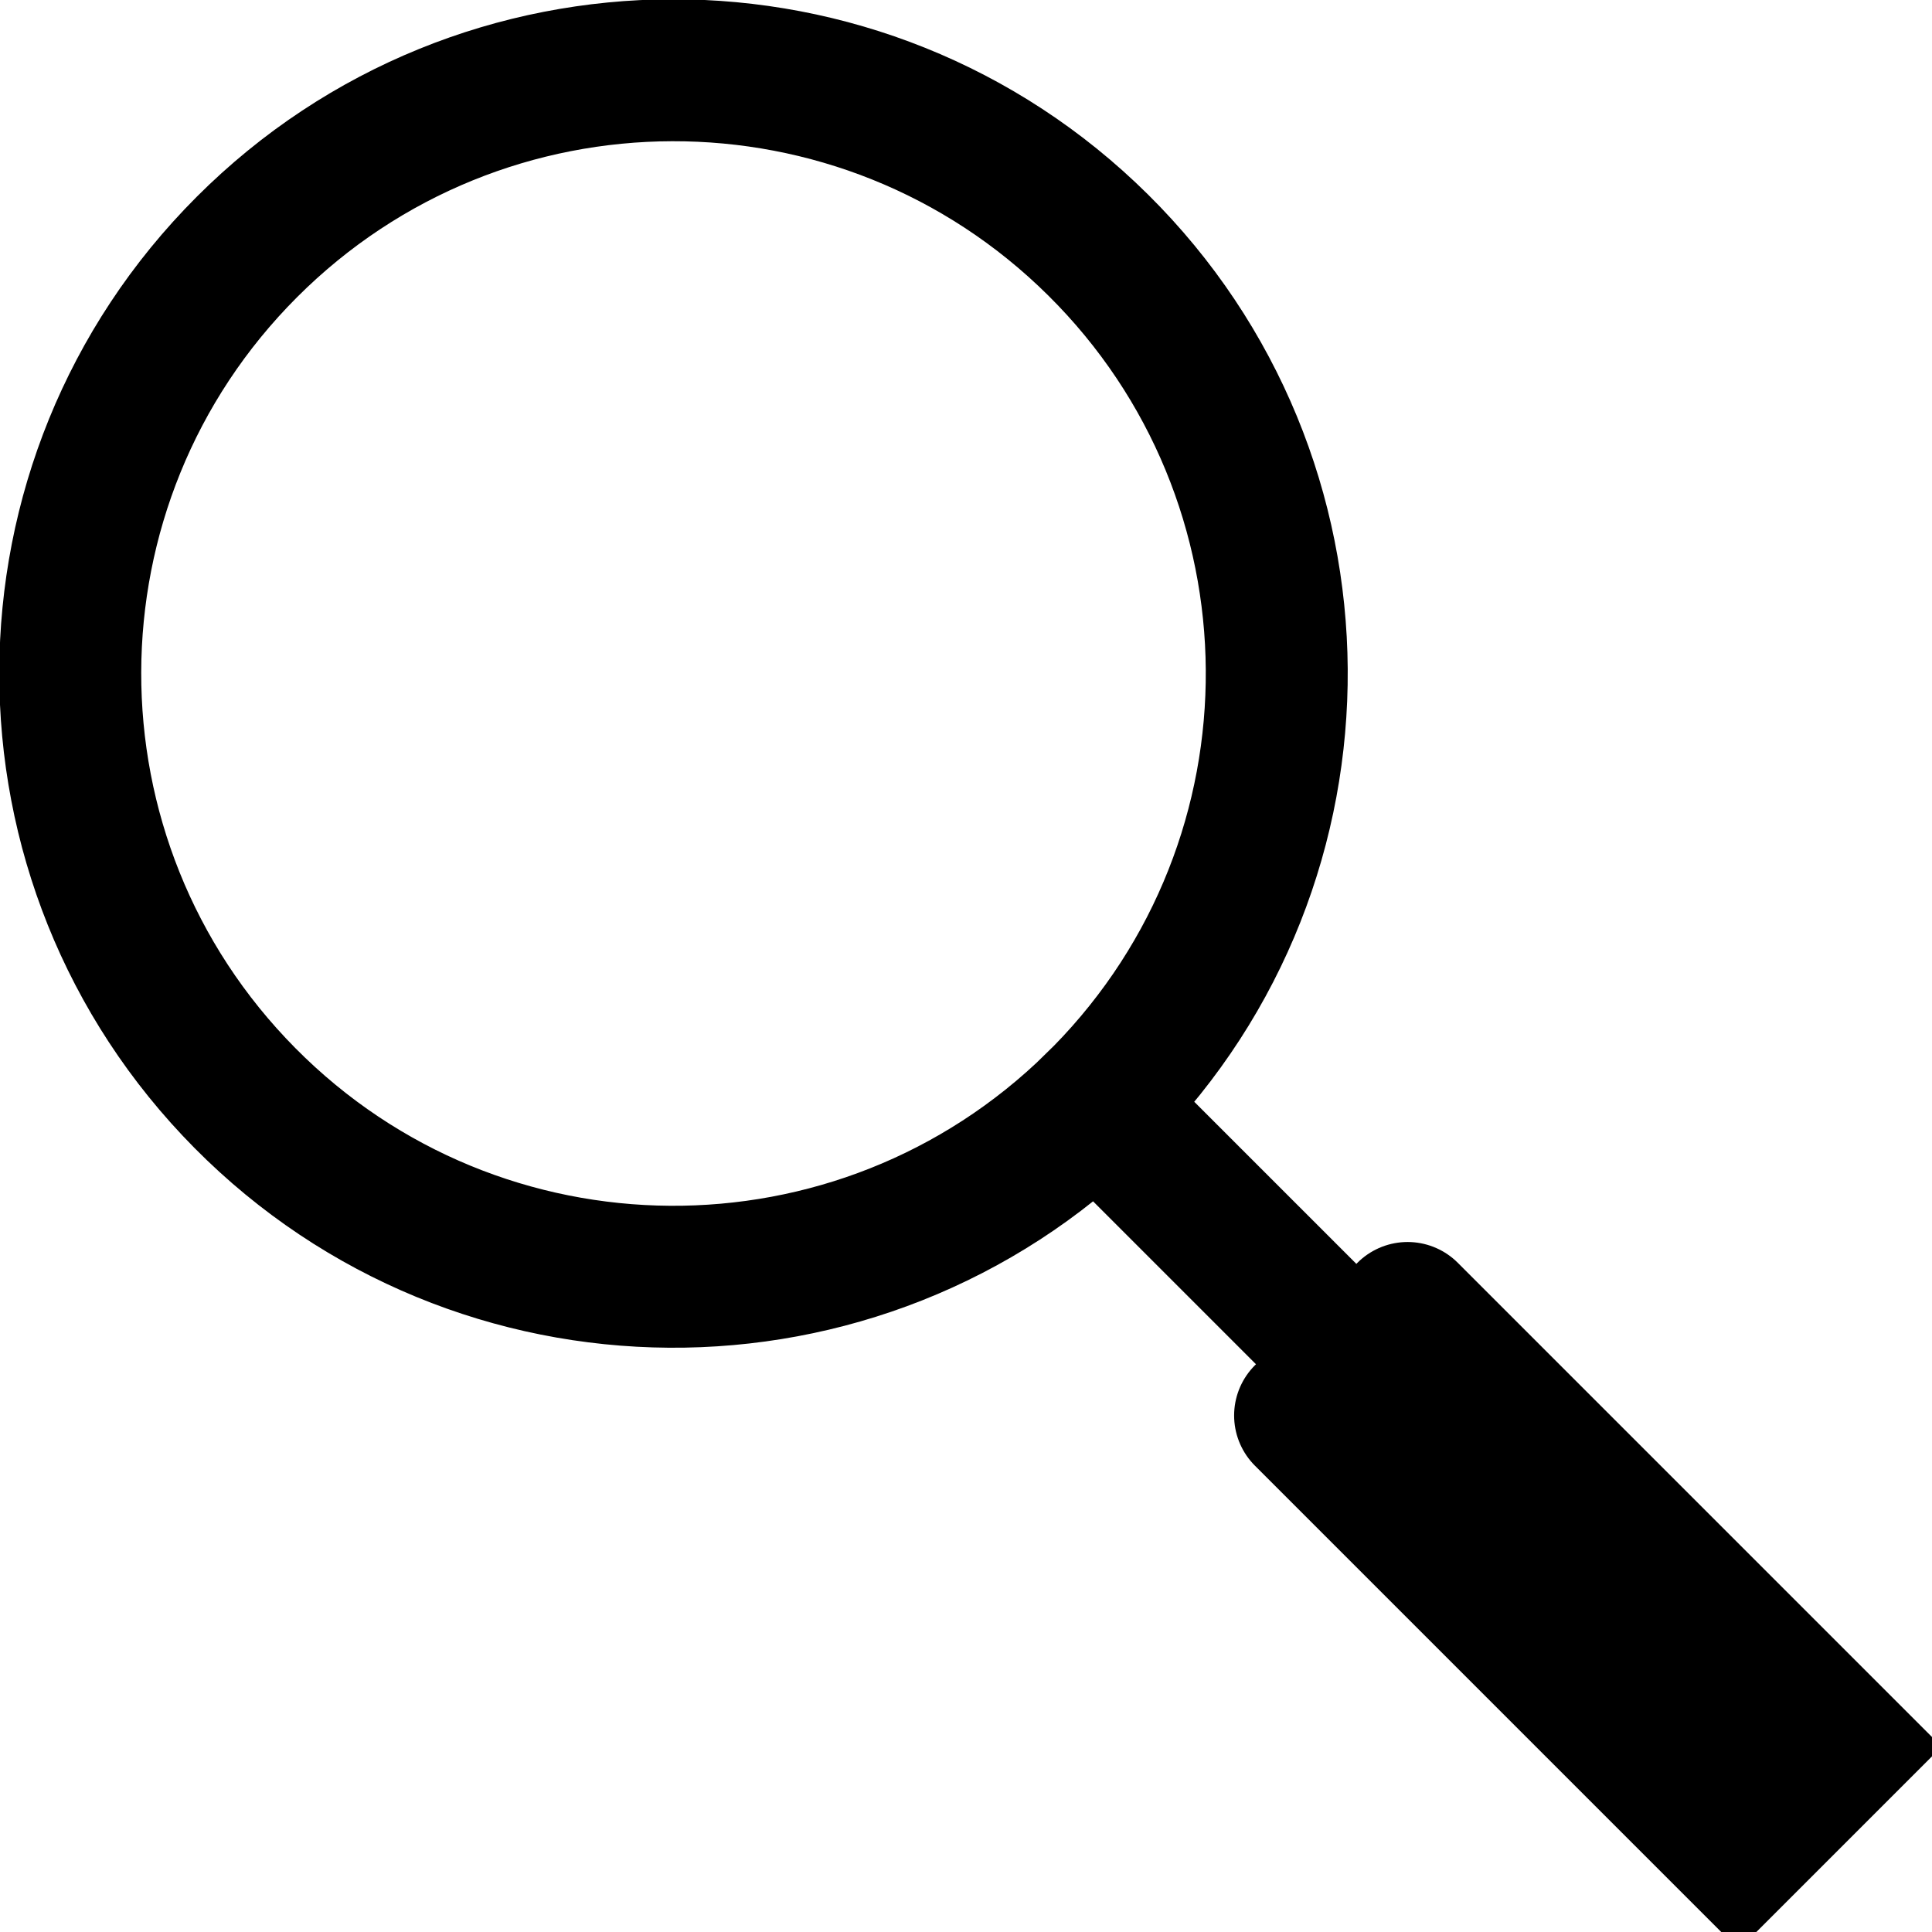
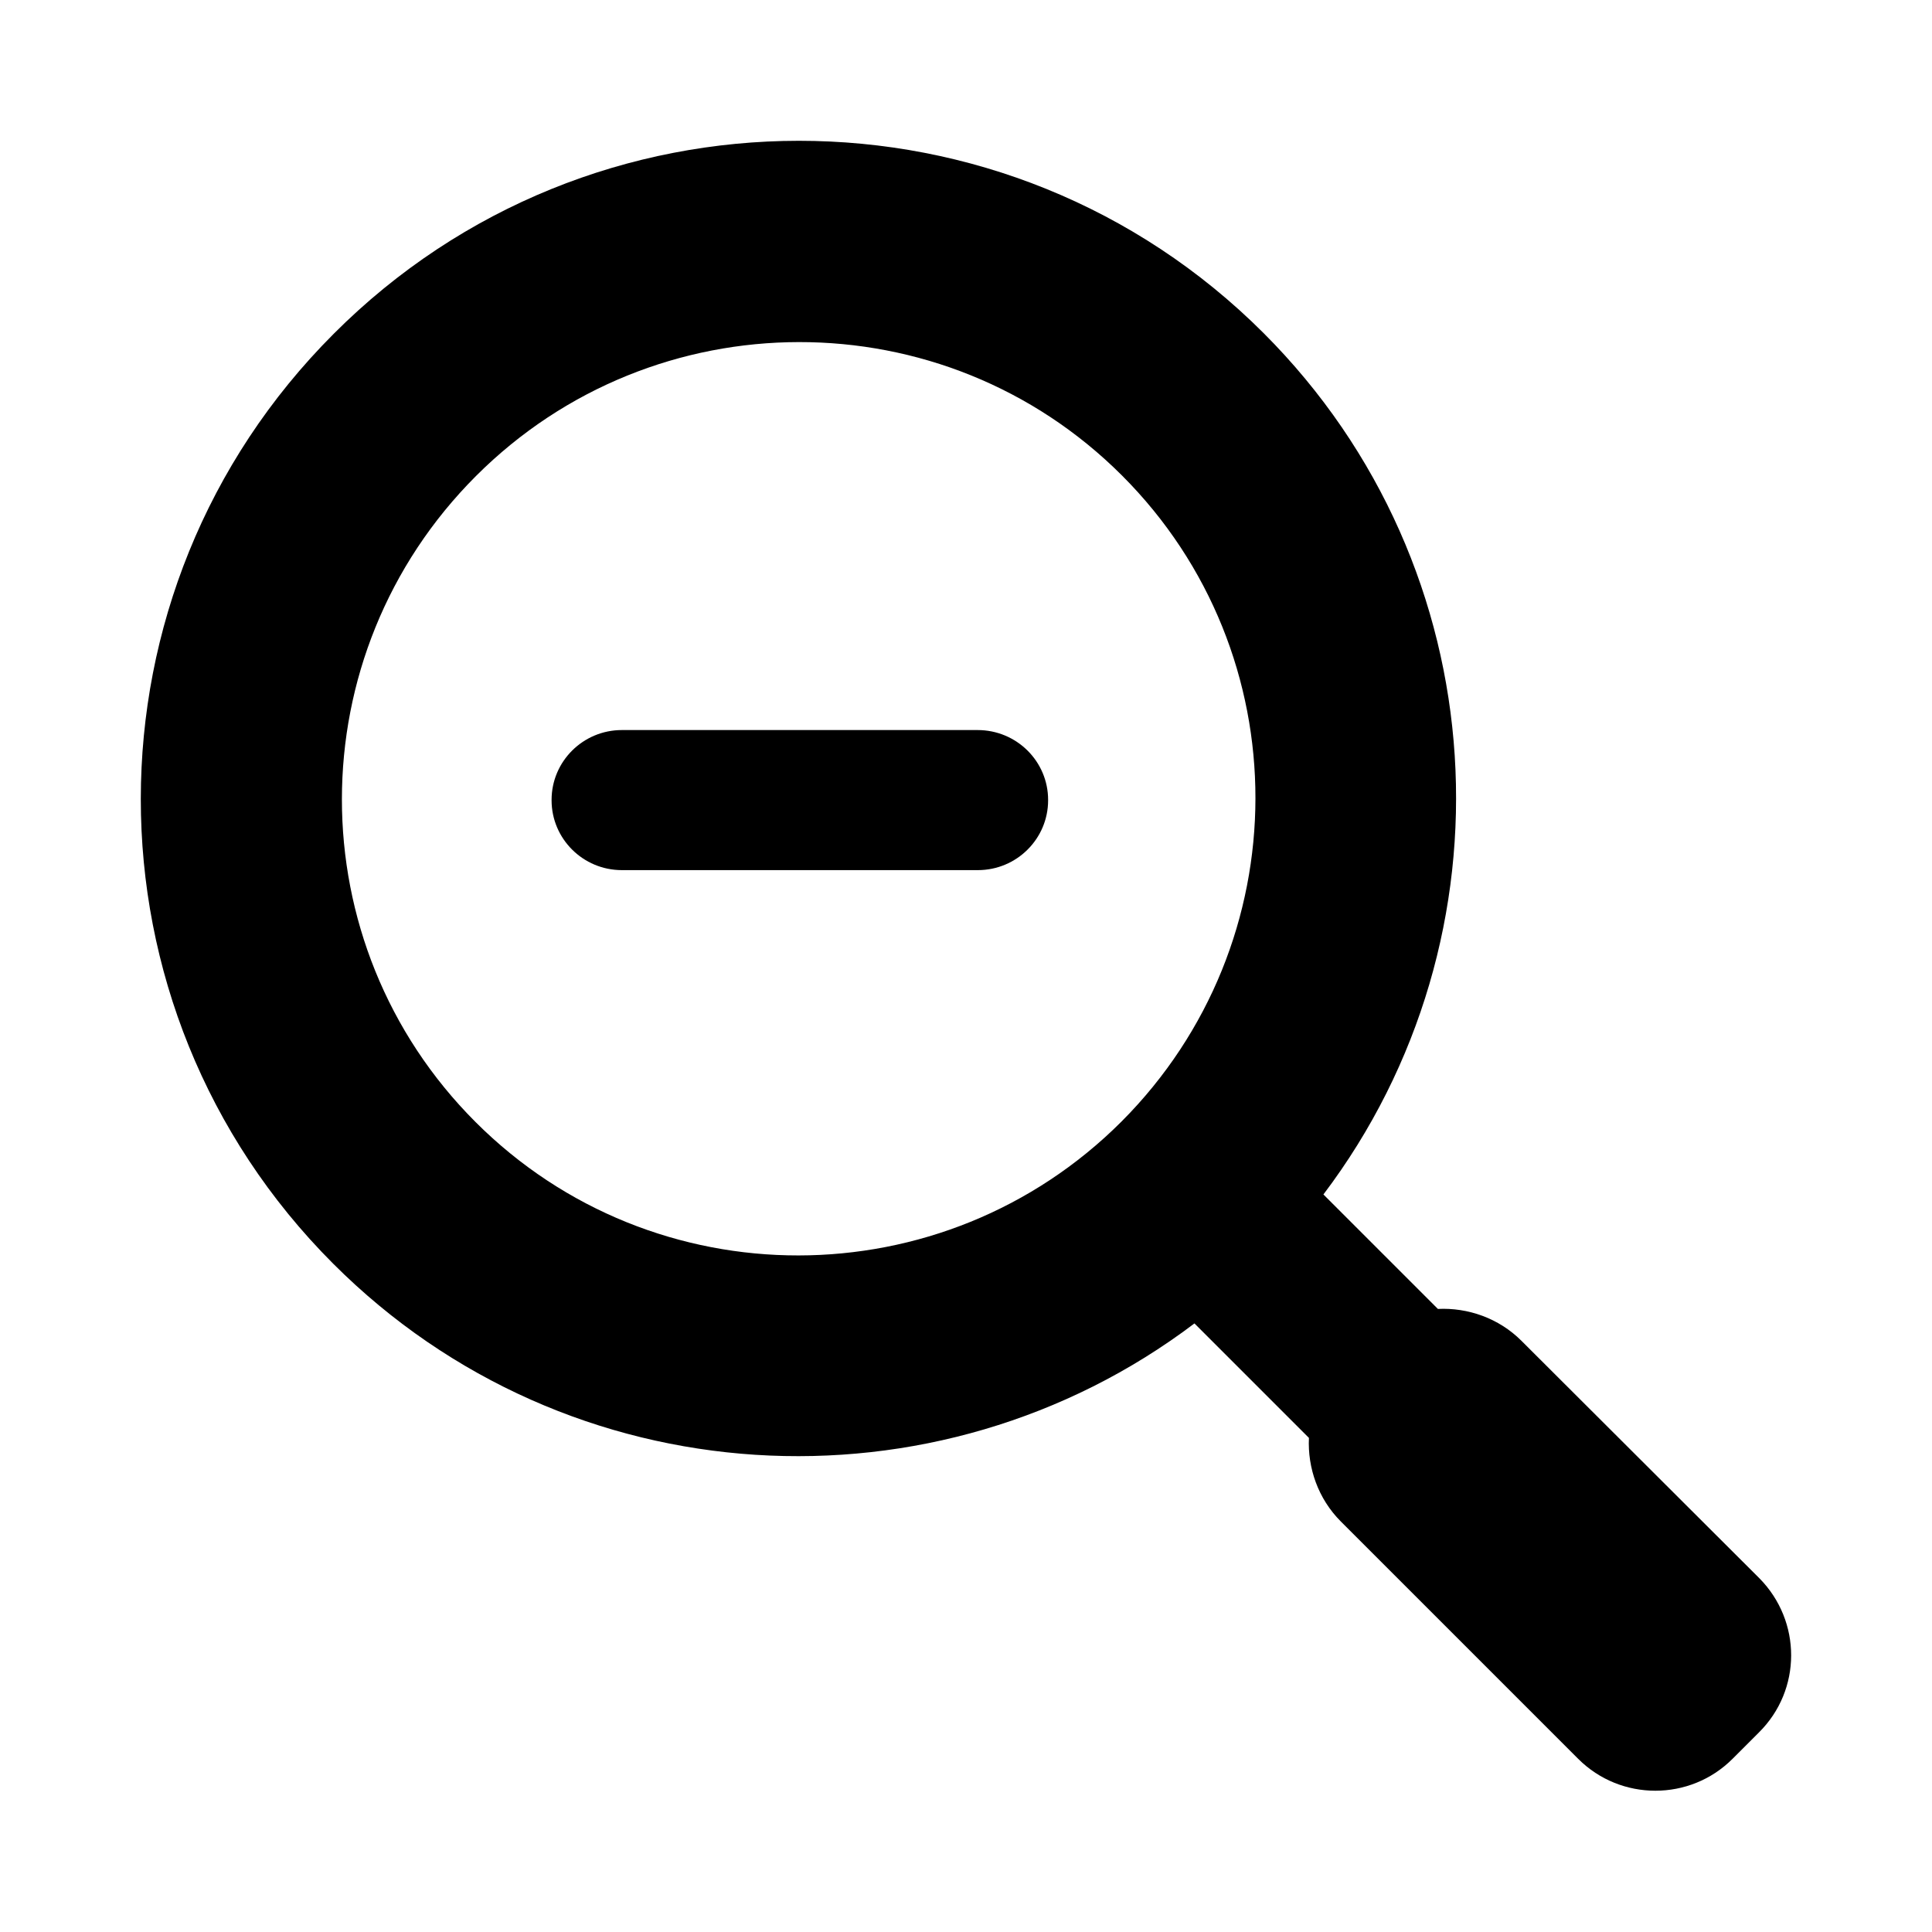
- <svg xmlns="http://www.w3.org/2000/svg" width="490" height="490">
-   <path fill="none" stroke="#000" stroke-width="36" stroke-linecap="round" d="m280,278a153,153 0 1,0-2,2l170,170m-91-117 110,110-26,26-110-110" />
+ <svg xmlns="http://www.w3.org/2000/svg" version="1.1" id="Artwork" x="0px" y="0px" viewBox="0 0 800 800" enable-background="new 0 0 800 800" xml:space="preserve">
+   <g>
+     <path d="M728.5,653.5L630,555.2c-9.4-9.4-22.2-13.8-34.6-13.2L548,494.6c80.7-106.7,72.5-259.3-24.7-356.6   C417,31.7,244.5,31.7,138.2,138.2C31.7,244.7,31.7,417,138,523.3c97.3,97.3,249.9,105.4,356.6,24.7l47.4,47.4   c-0.6,12.4,3.8,25.2,13.2,34.6l98.3,98.3c17.6,17.6,46.3,17.6,63.9,0l10.9-10.9C746.1,699.8,746.1,671.3,728.5,653.5z M464.4,464.4   c-73.8,73.8-193.7,74-267.5,0.2s-73.8-193.5,0.2-267.5c73.8-73.8,193.7-74,267.5-0.2C538.4,270.7,538.2,390.4,464.4,464.4z" />
+     <path d="M404.8,302.3H257.5c-16.1,0-29.1,13-29.1,28.9v0.2c0,15.9,13,28.9,29.1,28.9h147.4c16.1,0,29.1-13,29.1-28.9v-0.2   C434,315.3,421,302.3,404.8,302.3z" />
+   </g>
</svg>
